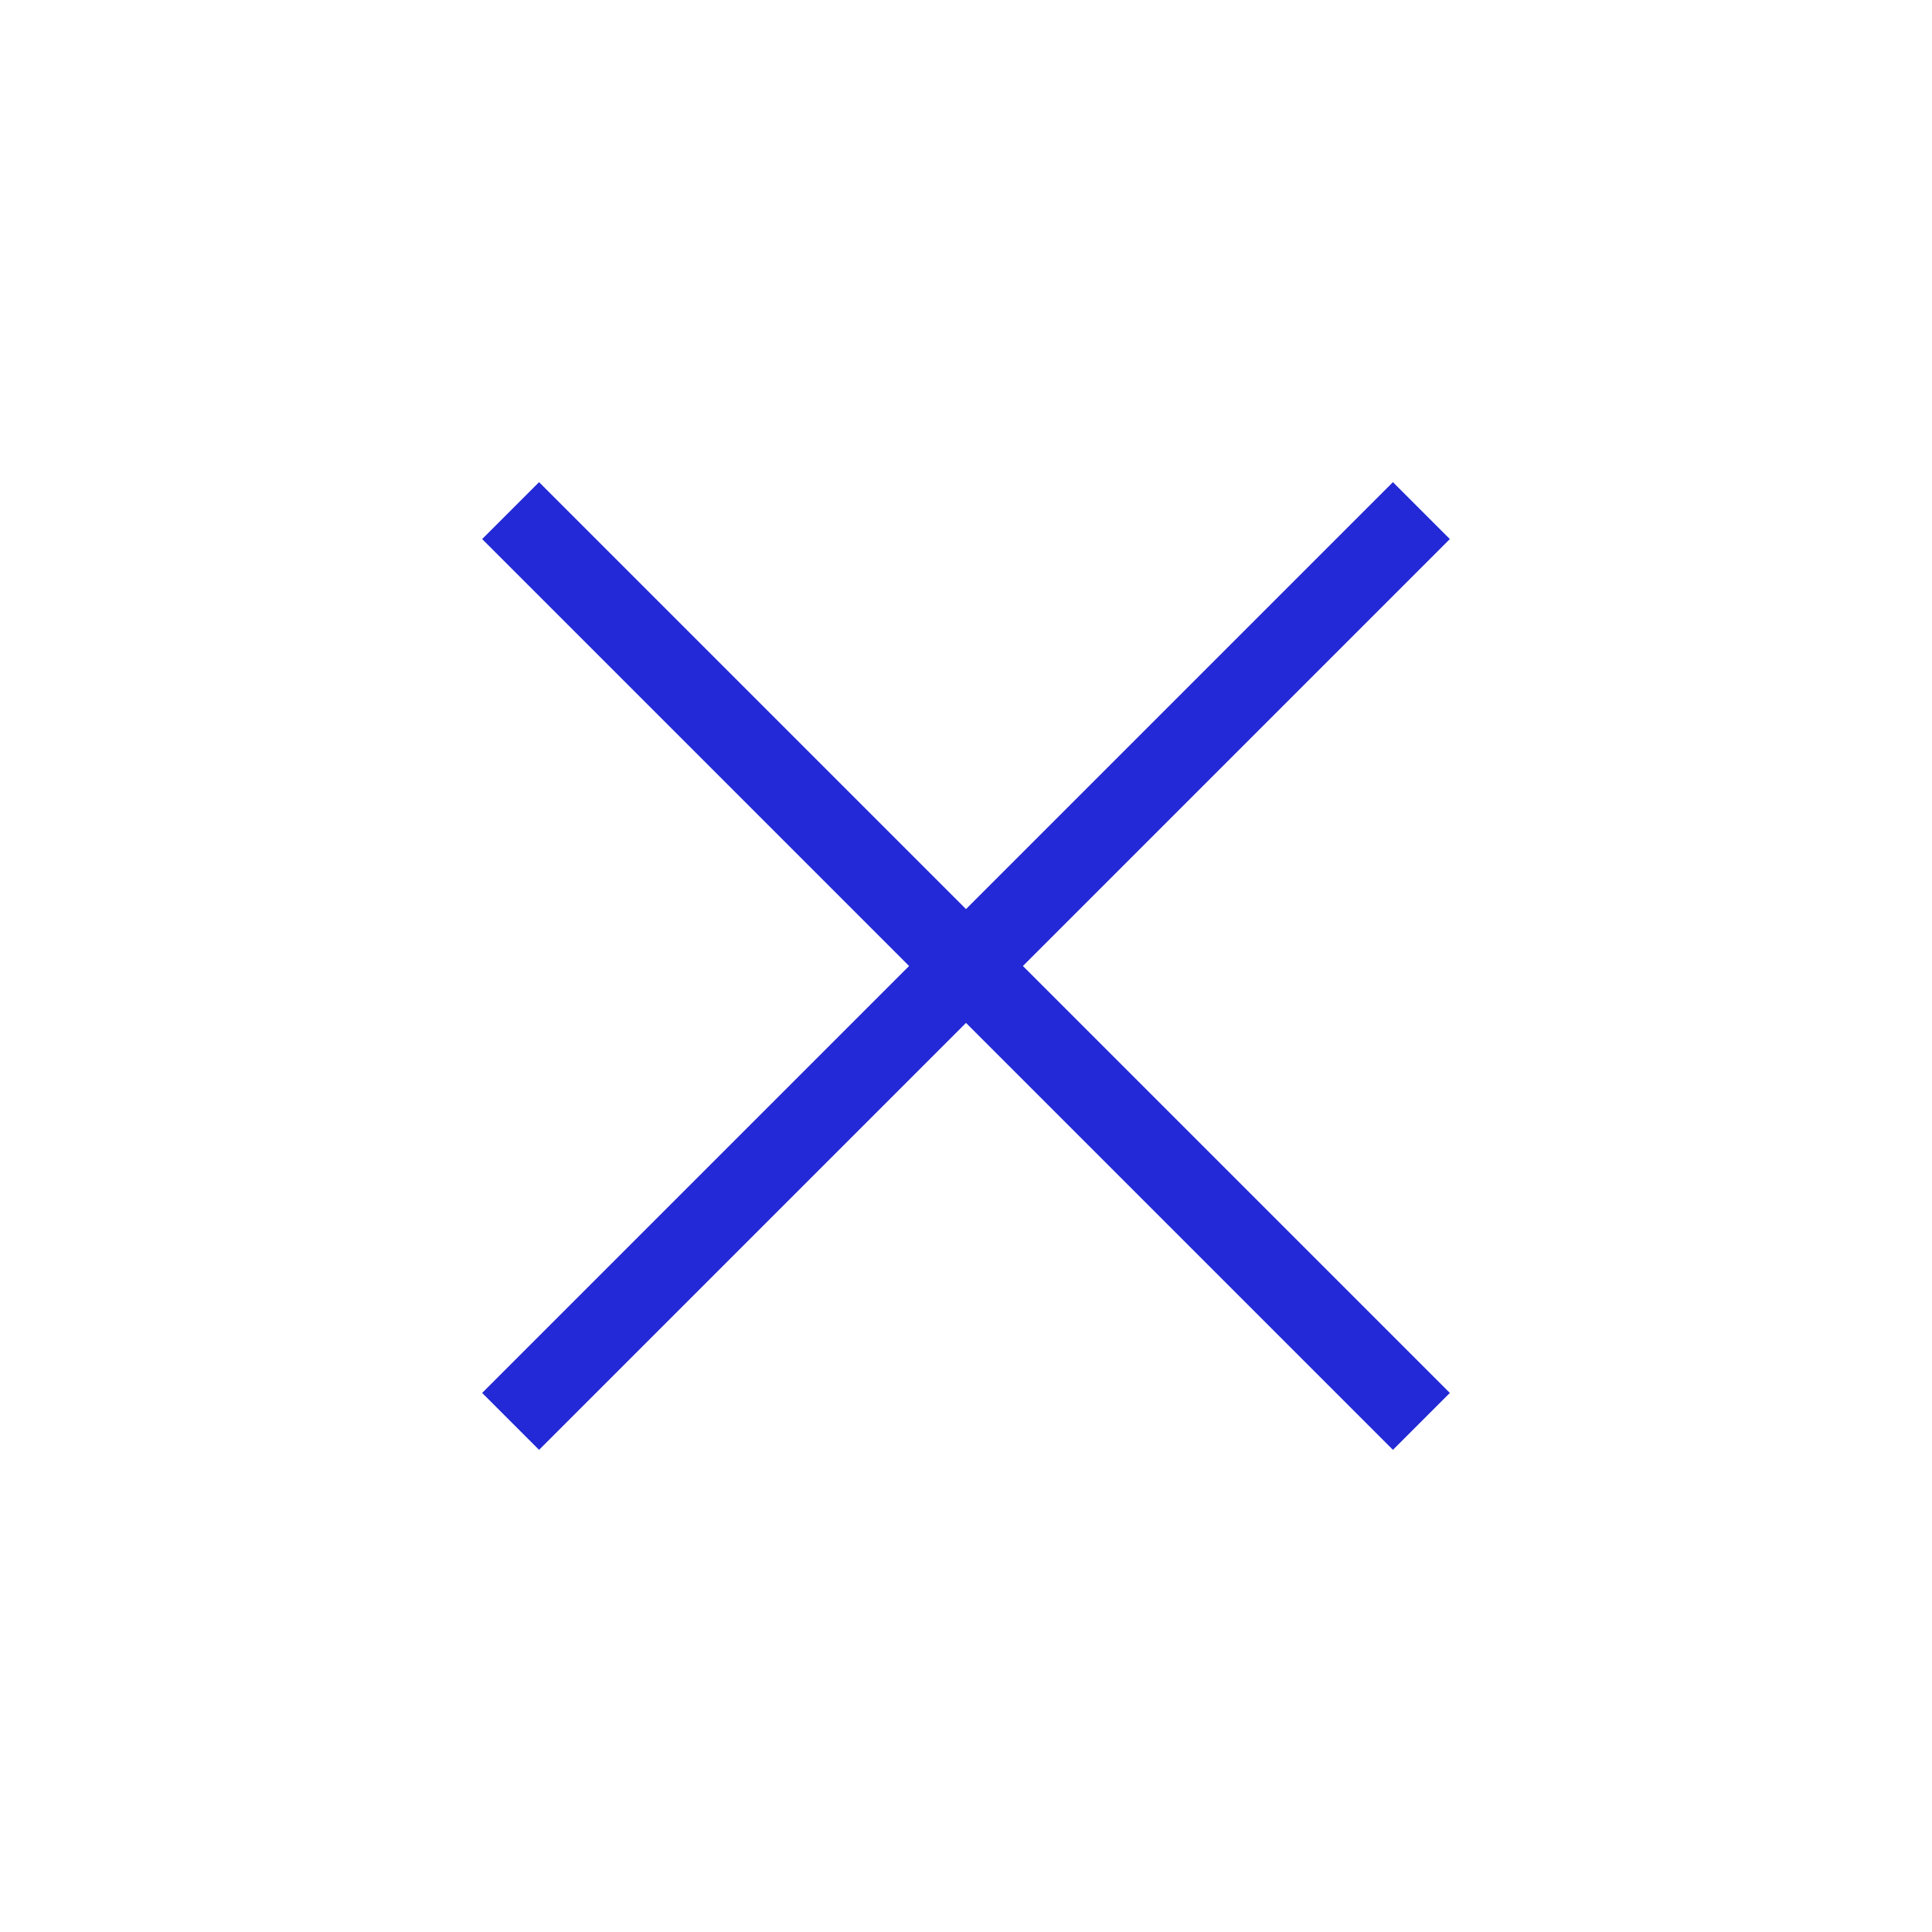
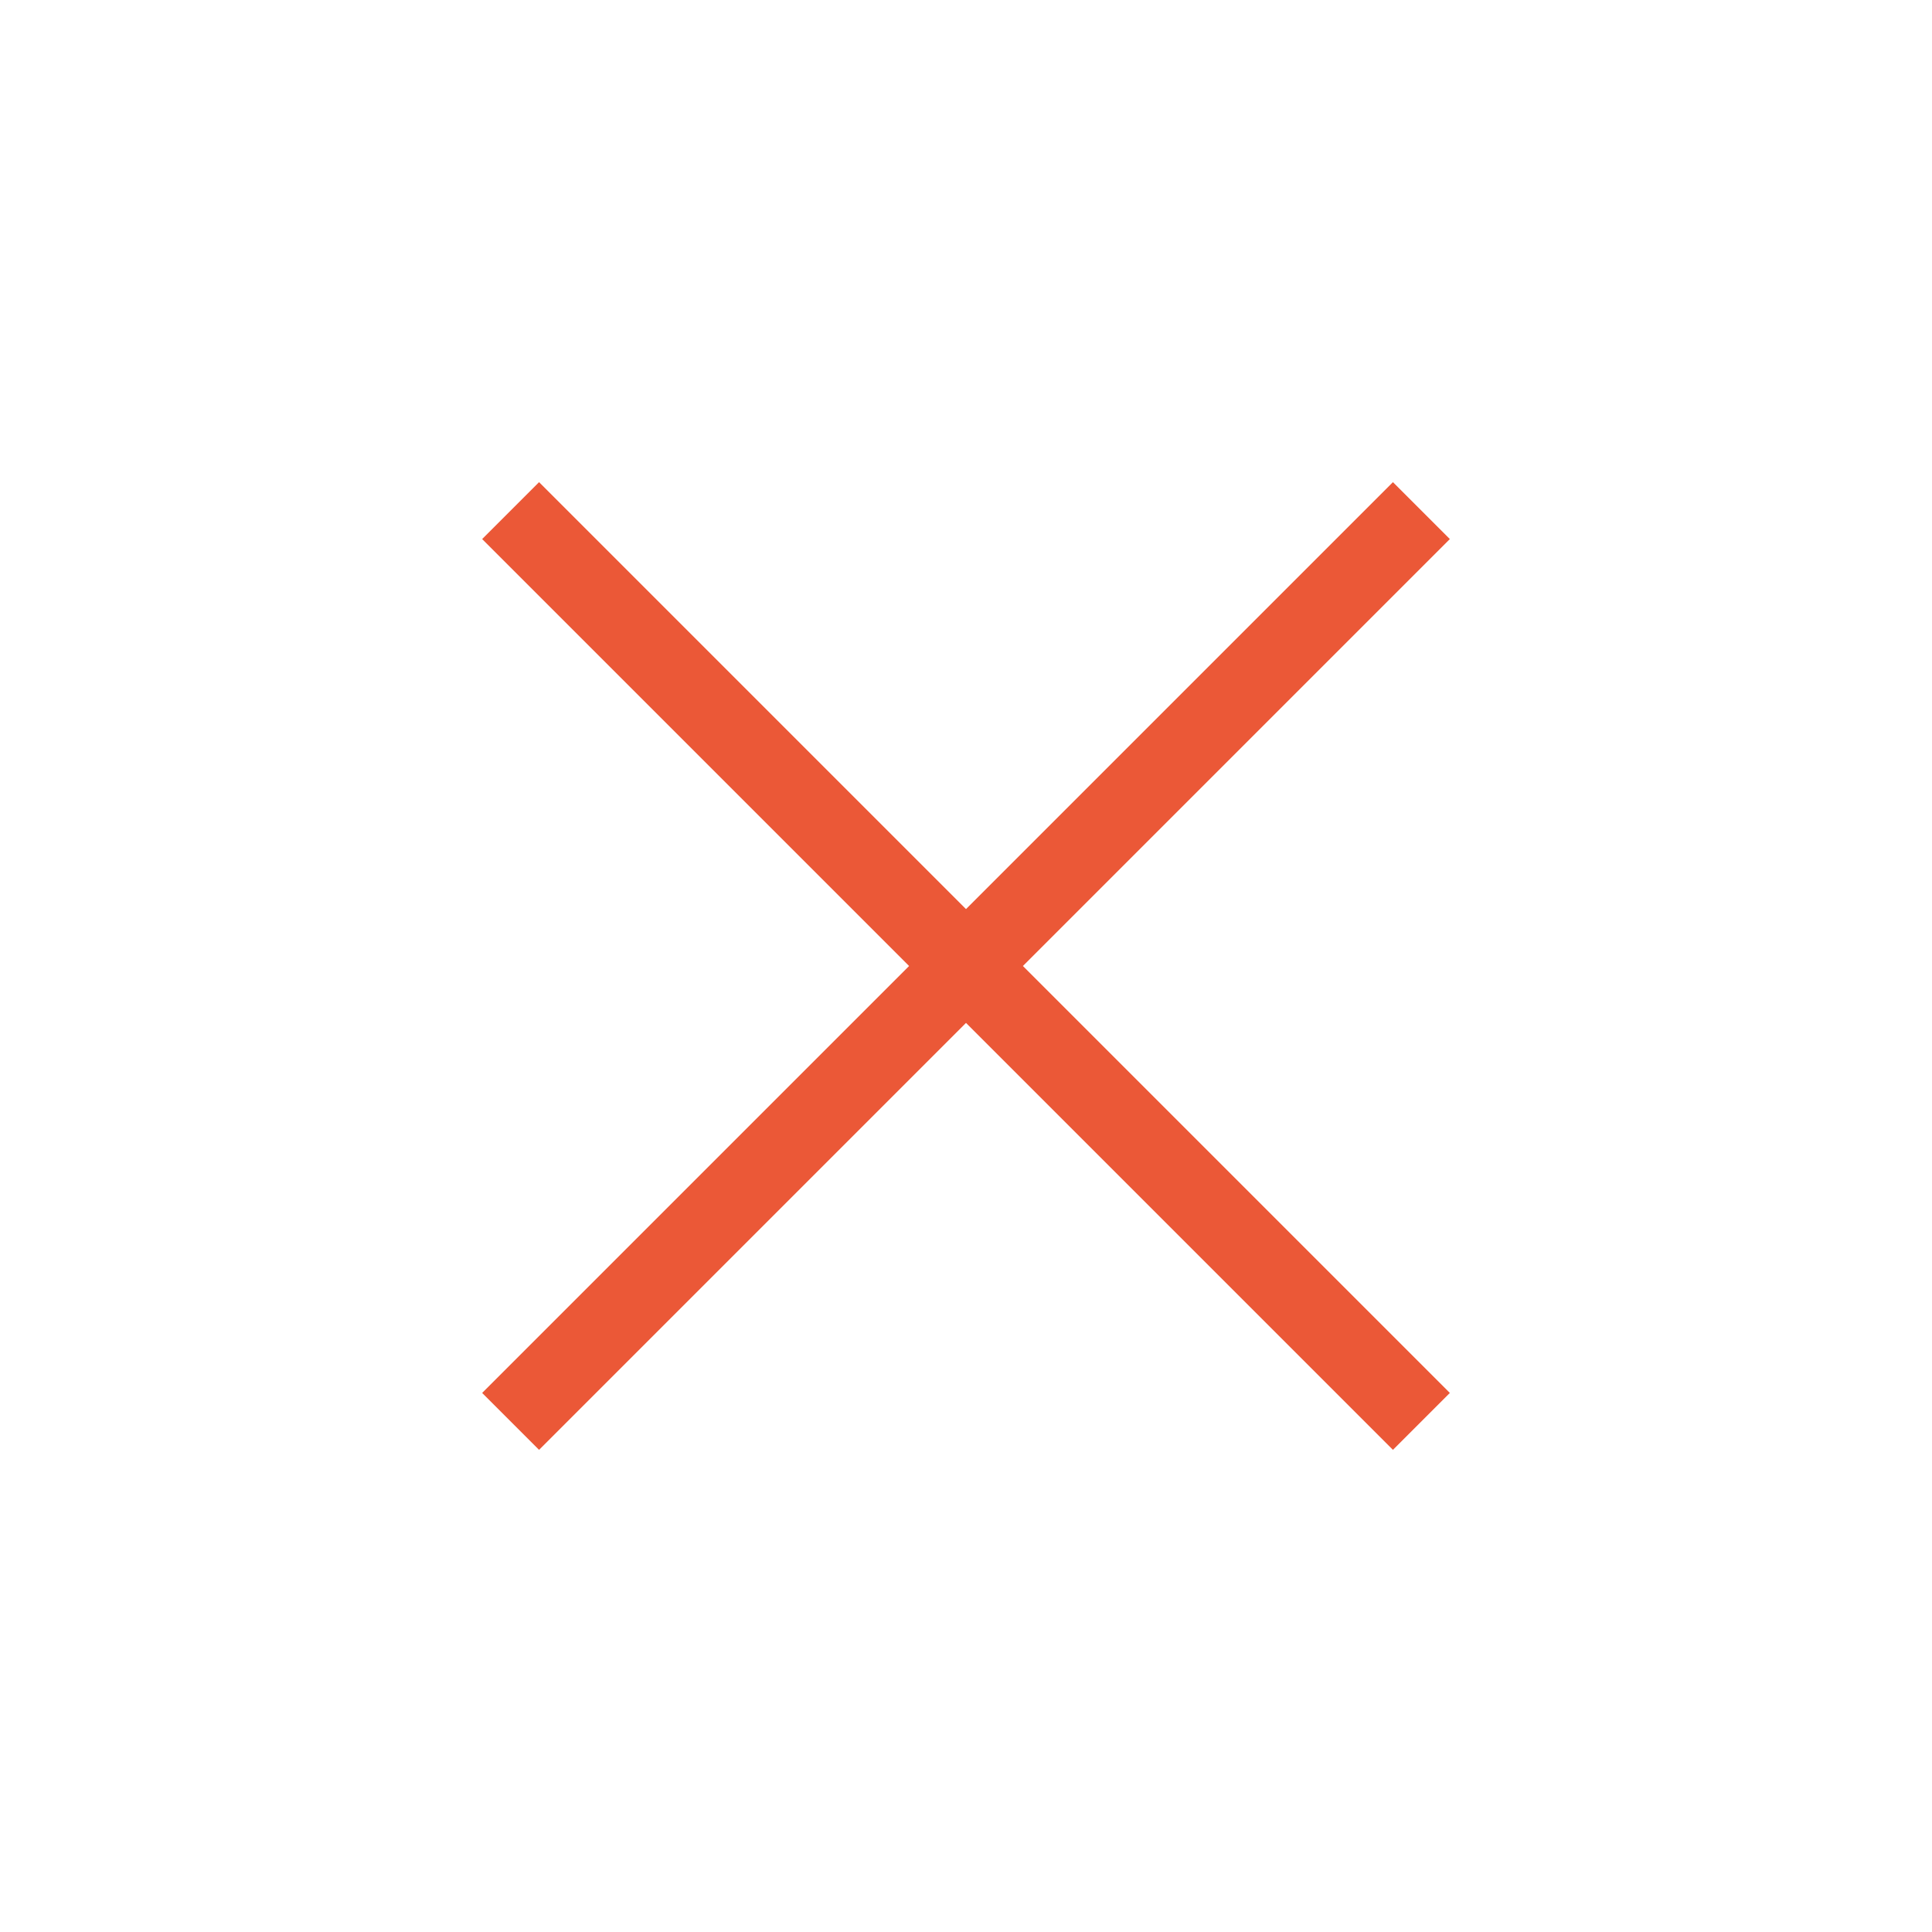
- <svg xmlns="http://www.w3.org/2000/svg" role="img" width="48px" height="48px" viewBox="0 0 24 24" aria-labelledby="closeIconTitle" stroke="#2329D6" fill="none" color="#2329D6">
+ <svg xmlns="http://www.w3.org/2000/svg" role="img" width="48px" height="48px" viewBox="0 0 24 24" aria-labelledby="closeIconTitle" stroke="#eb5837">
  <path d="M6.343 6.343L17.657 17.657M6.343 17.657L17.657 6.343" />
</svg>
